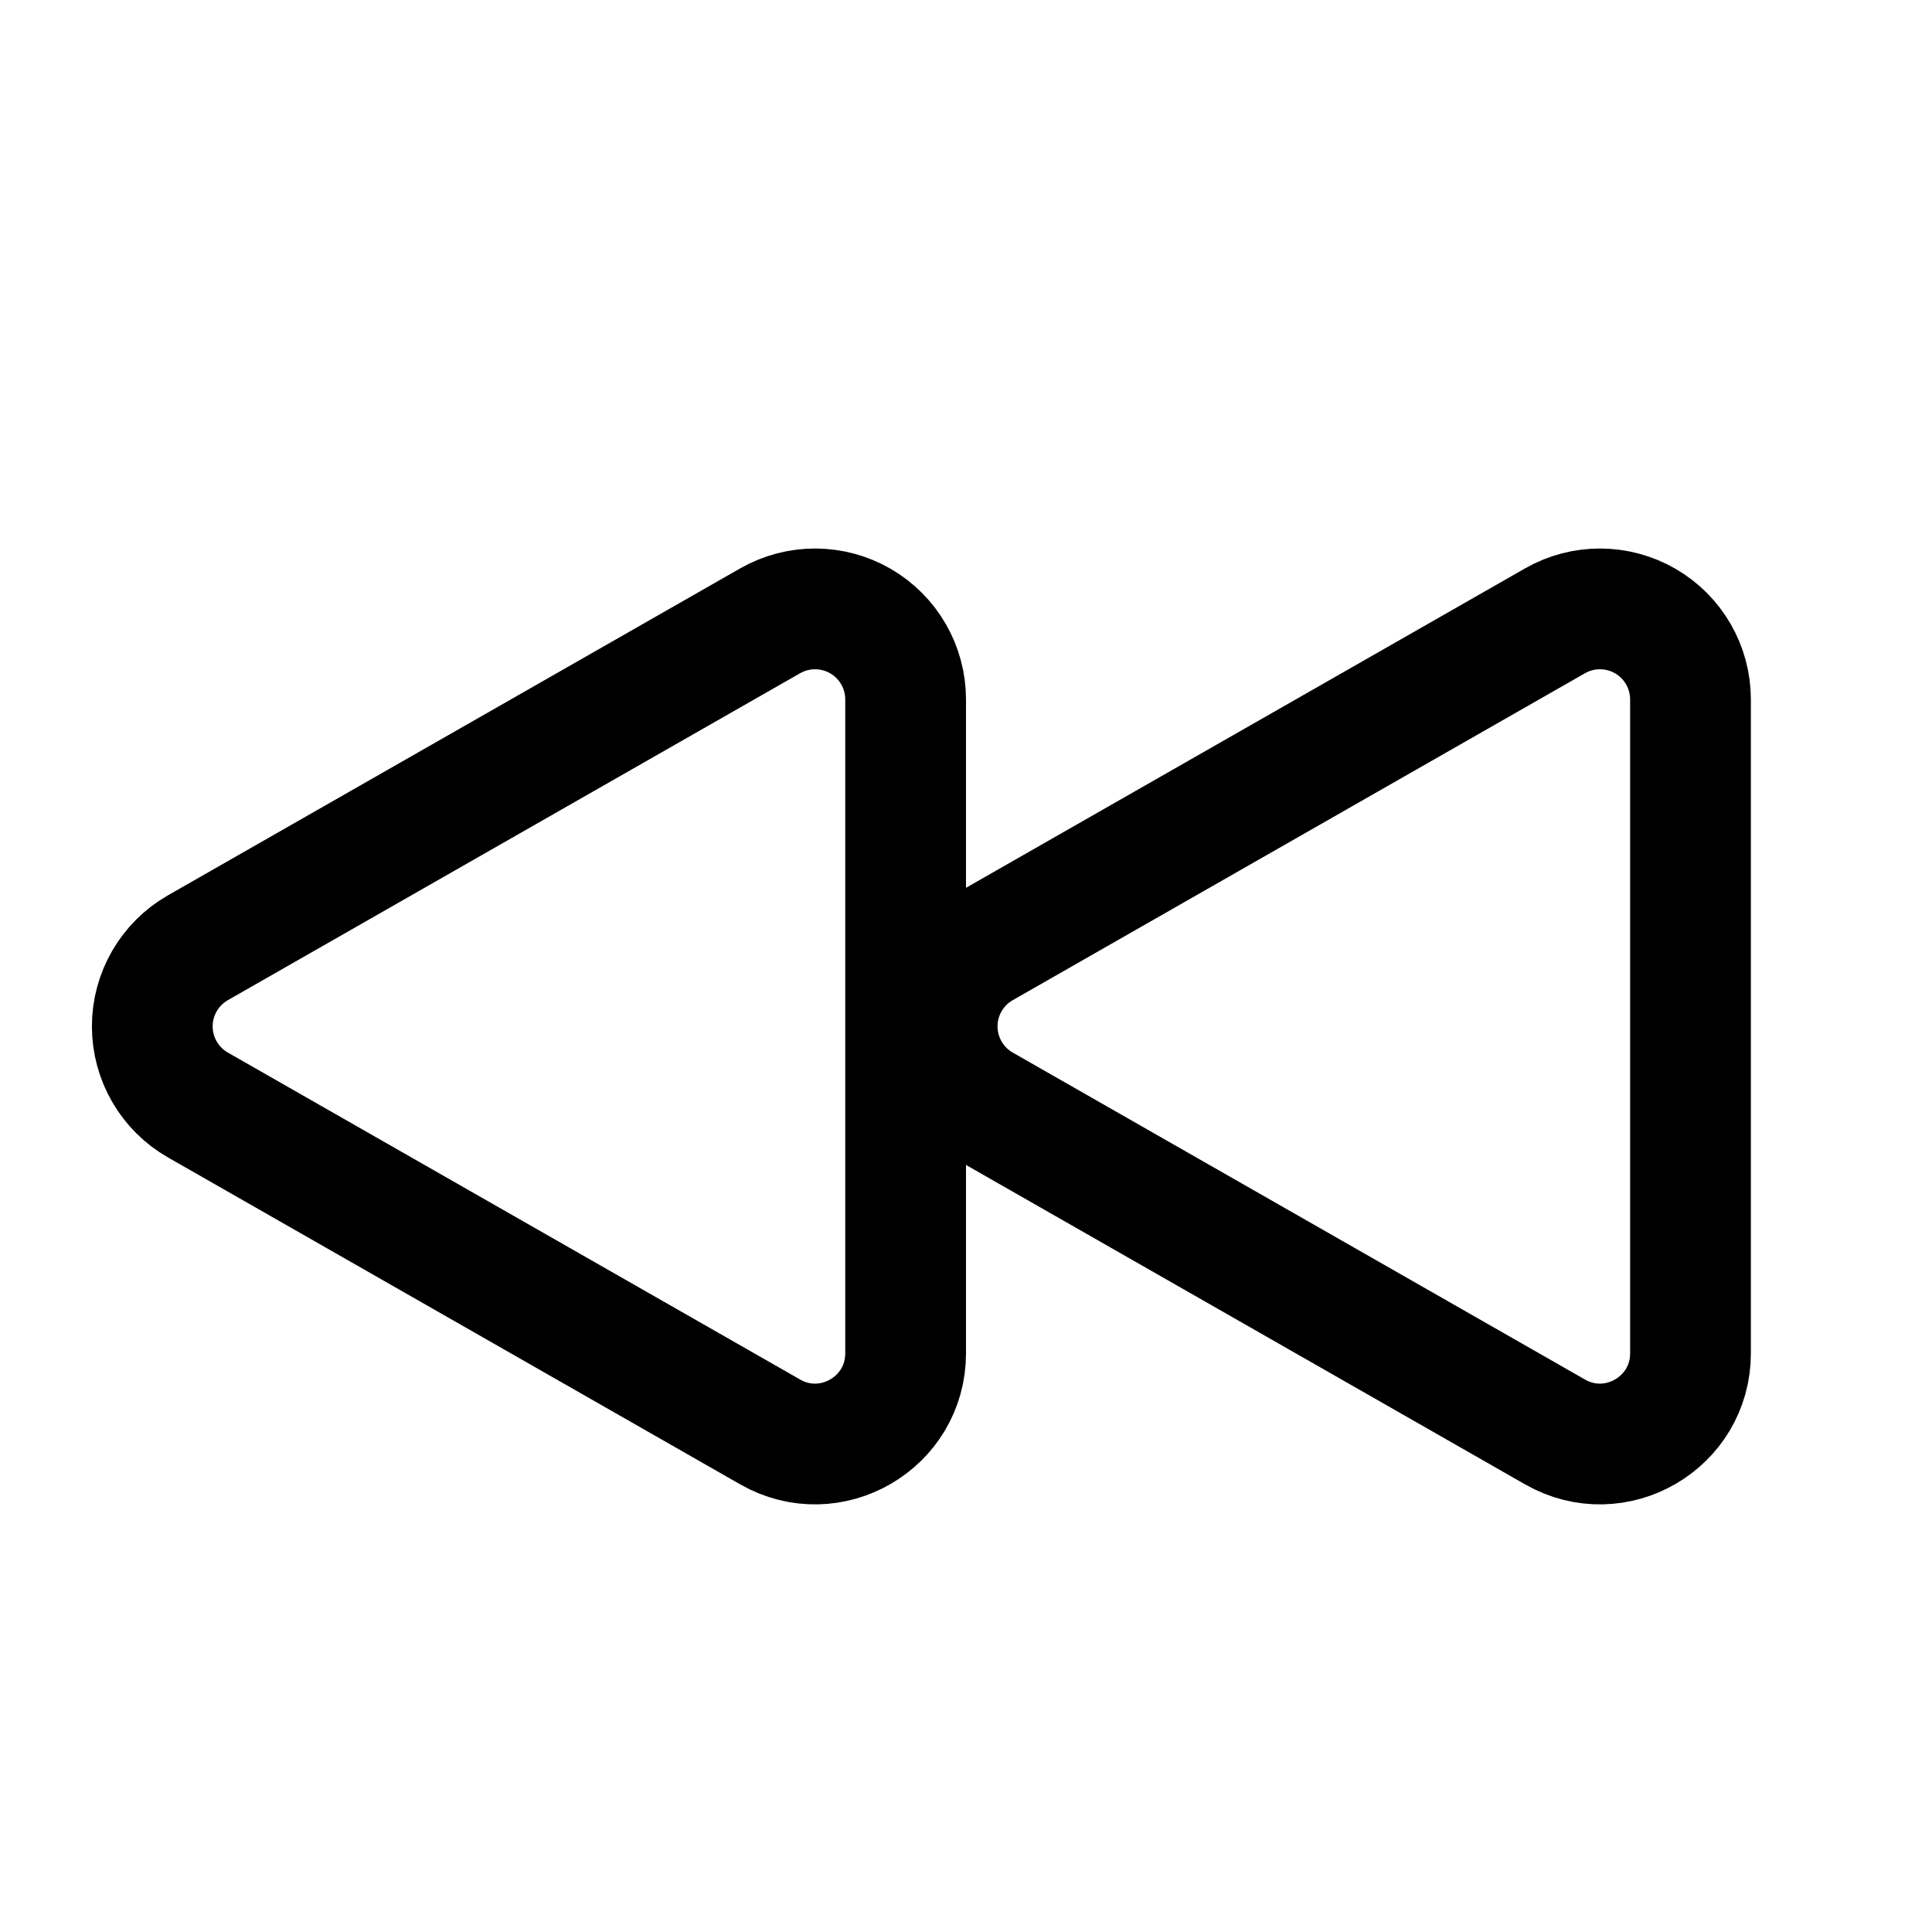
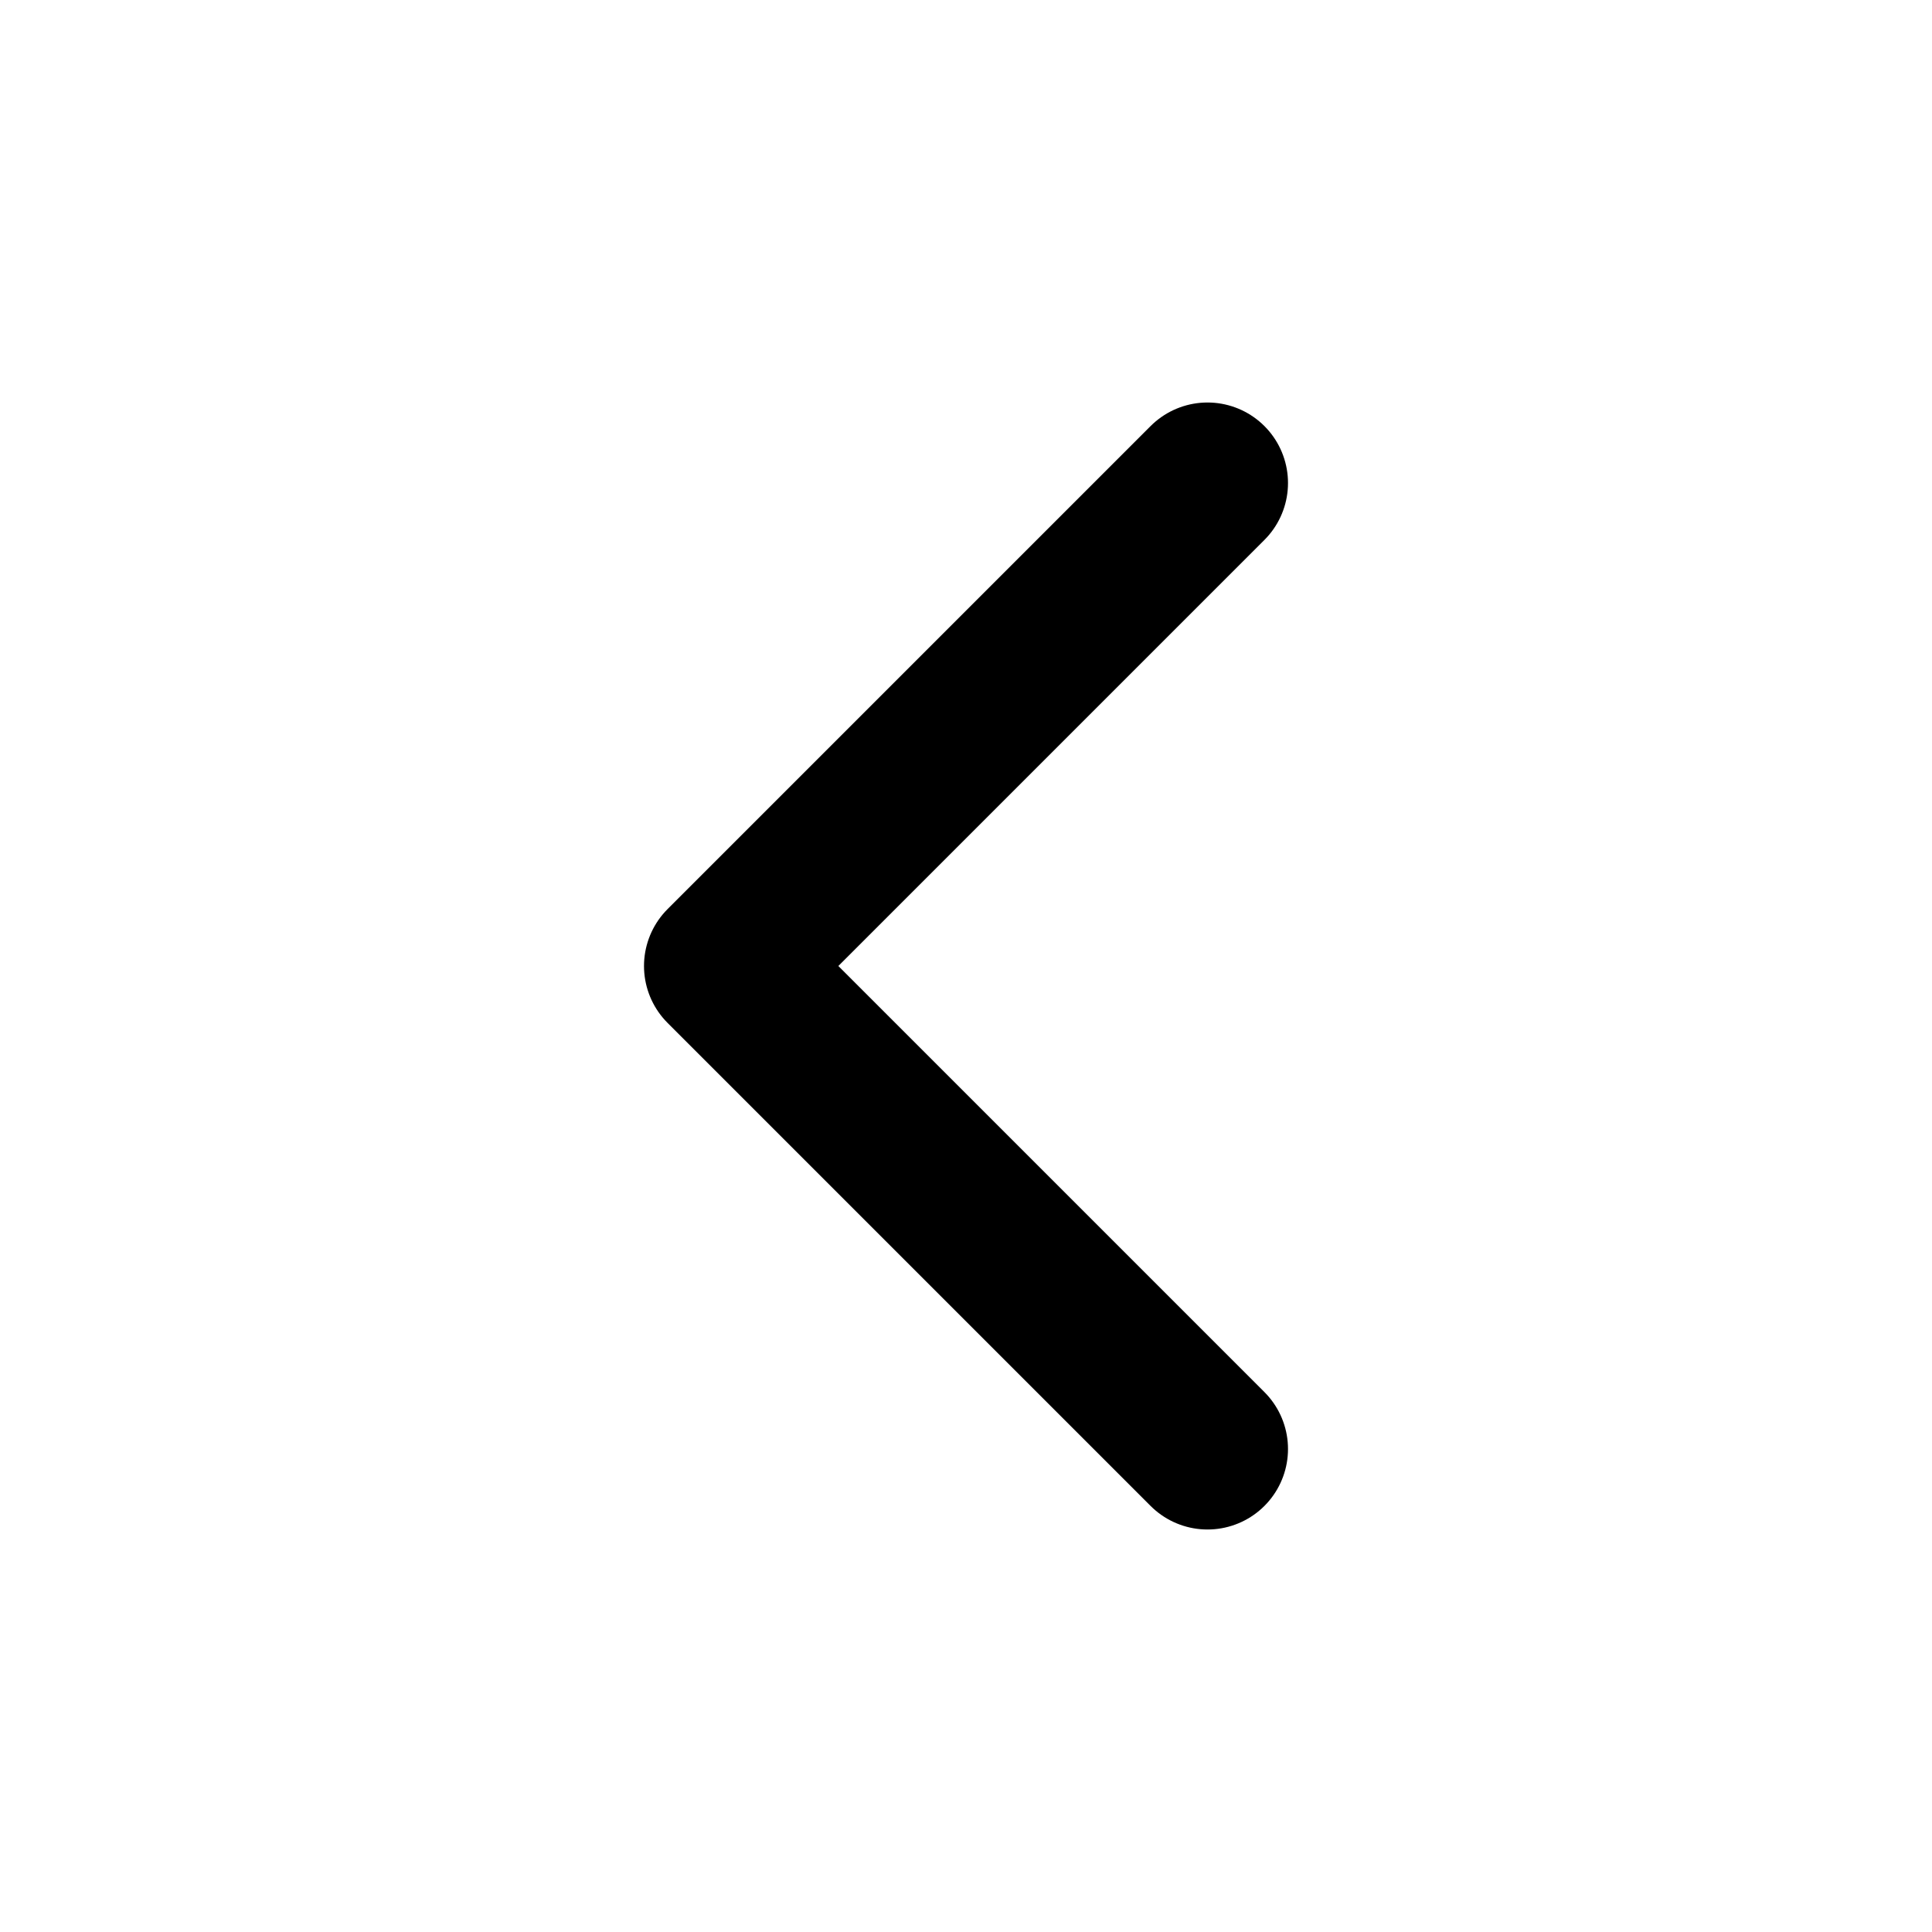
- <svg xmlns="http://www.w3.org/2000/svg" fill="none" viewBox="0 0 24 24" stroke-width="1.5" stroke="currentColor" class="size-6">
-   <path stroke-linecap="round" stroke-linejoin="round" d="M21 16.811c0 .864-.933 1.406-1.683.977l-7.108-4.061a1.125 1.125 0 0 1 0-1.954l7.108-4.061A1.125 1.125 0 0 1 21 8.689v8.122ZM11.25 16.811c0 .864-.933 1.406-1.683.977l-7.108-4.061a1.125 1.125 0 0 1 0-1.954l7.108-4.061a1.125 1.125 0 0 1 1.683.977v8.122Z" />
+ <svg xmlns="http://www.w3.org/2000/svg" width="24" height="24" viewBox="0 0 24 24" fill="none" stroke="currentColor" stroke-width="2" stroke-linecap="round" stroke-linejoin="round" class="lucide lucide-chevron-left-icon lucide-chevron-left">
+   <path d="m15 18-6-6 6-6" />
</svg>
